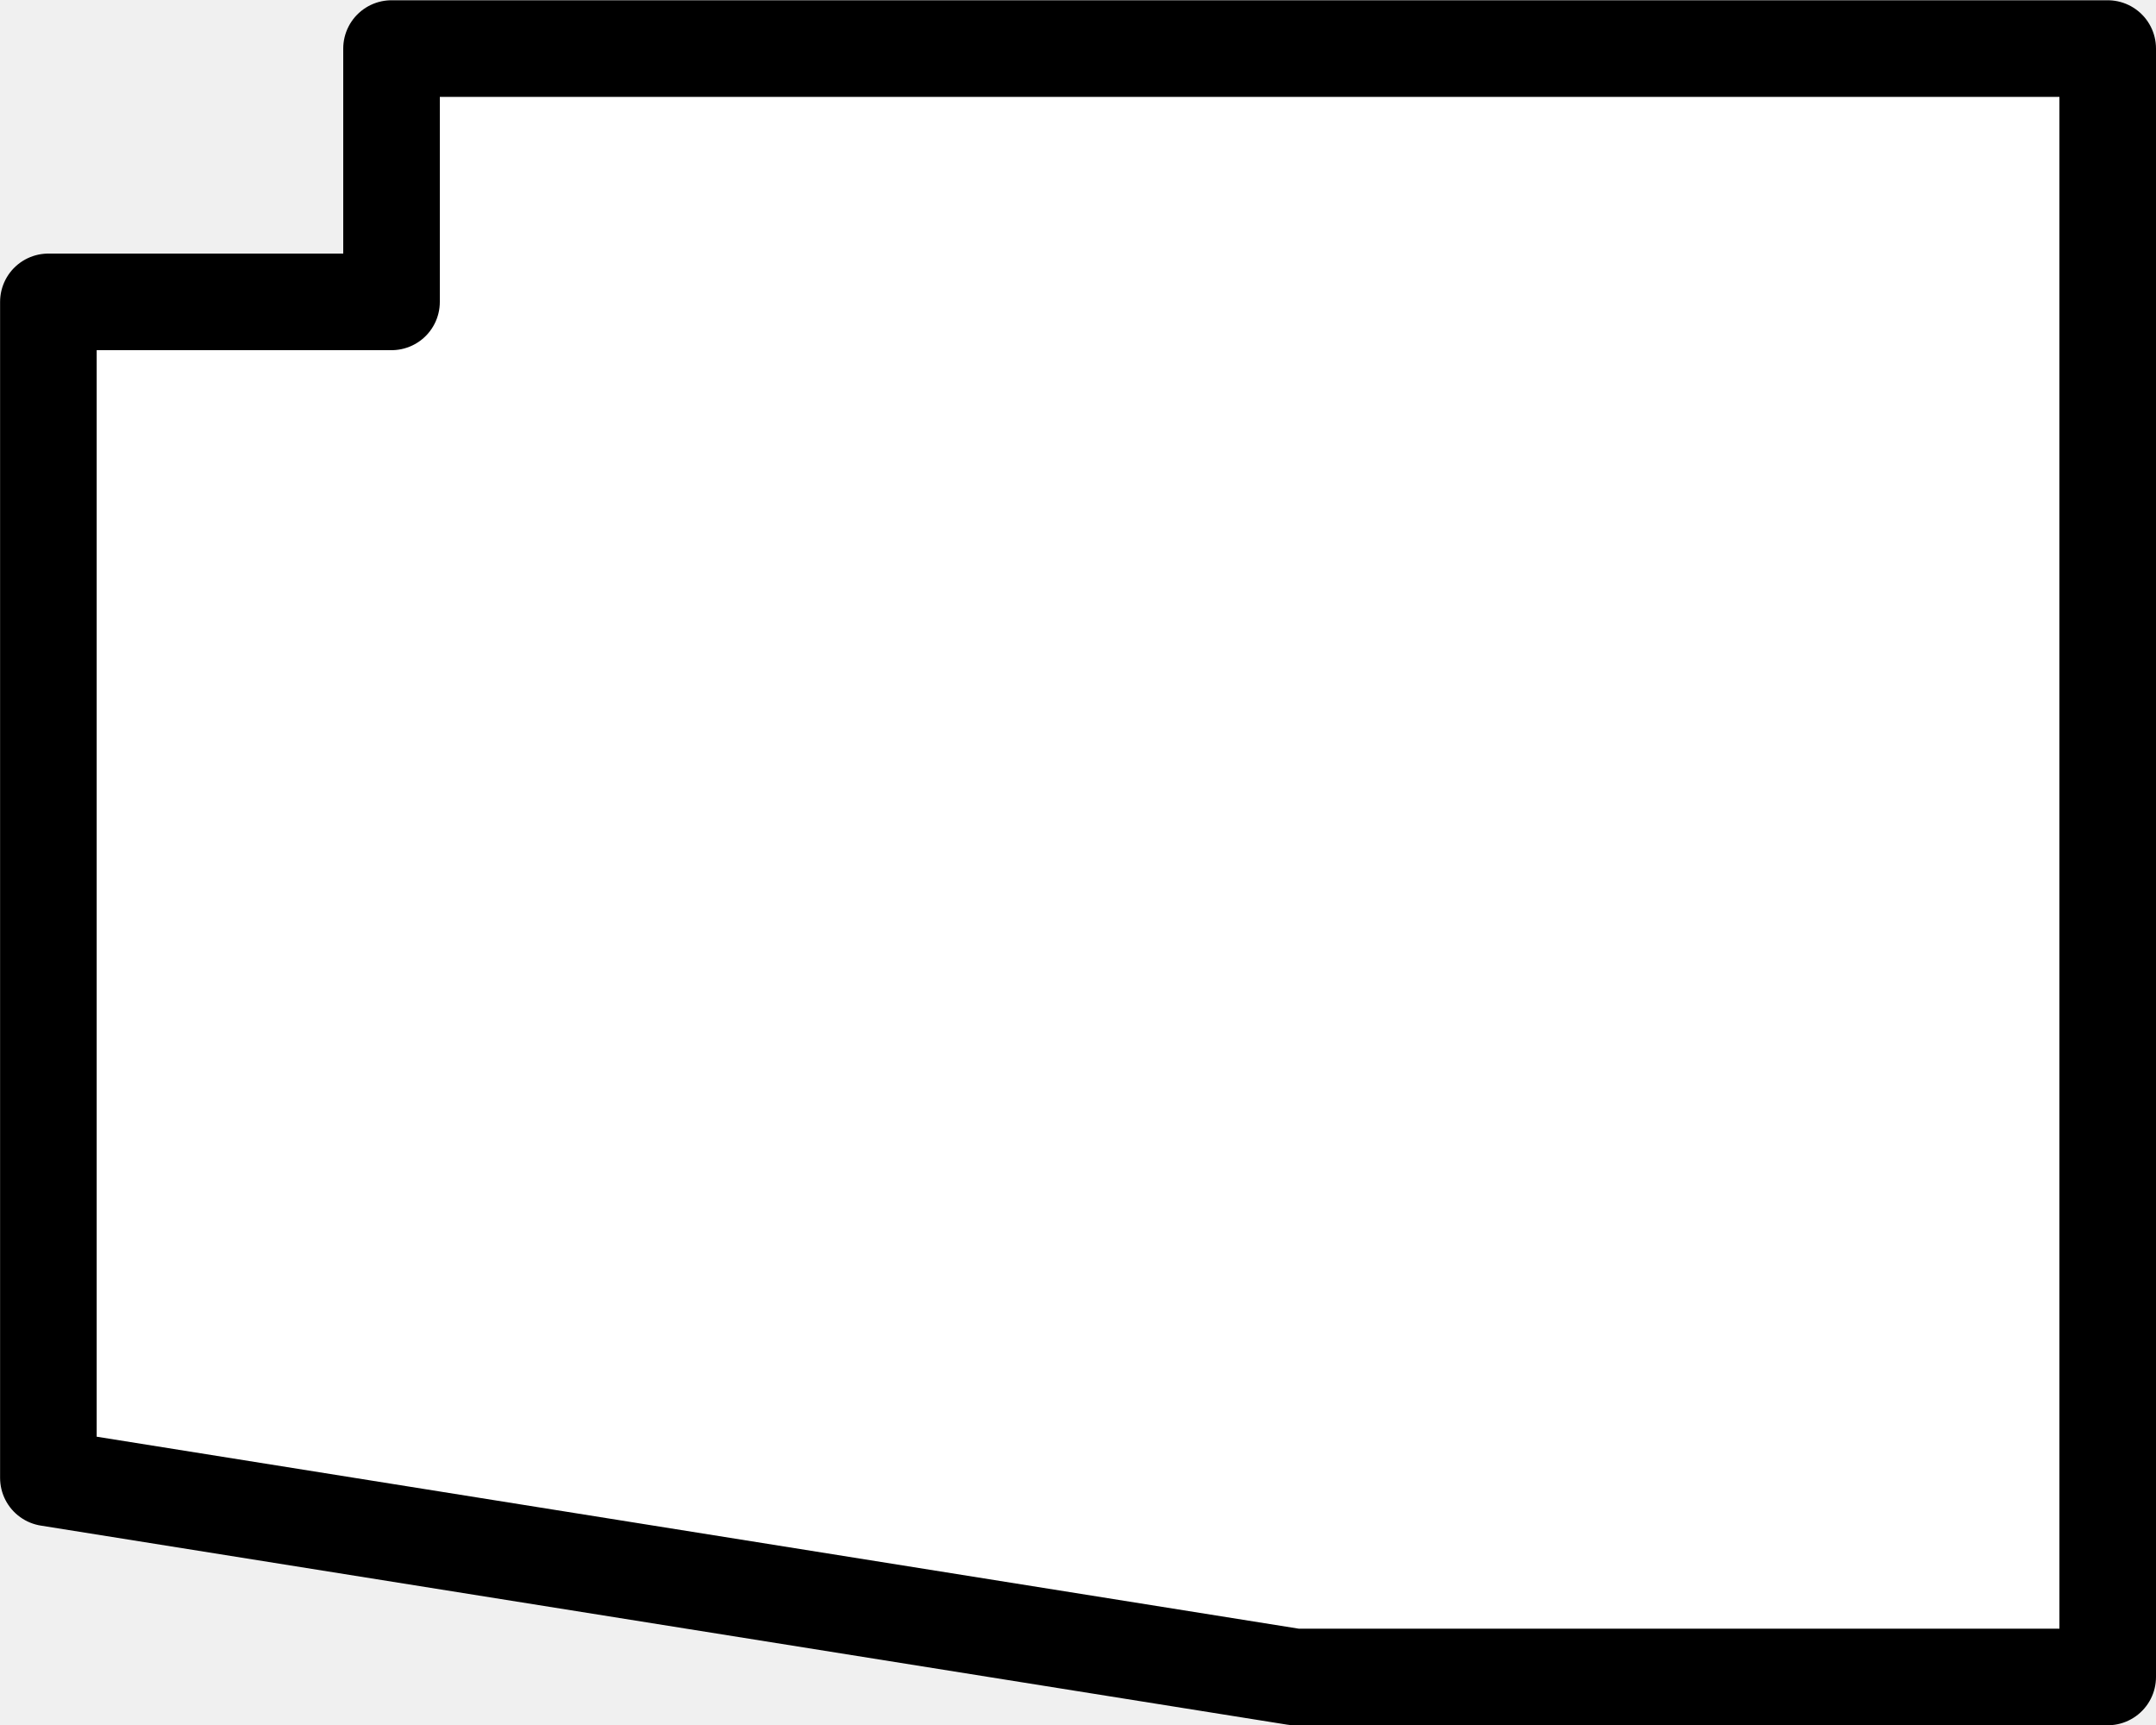
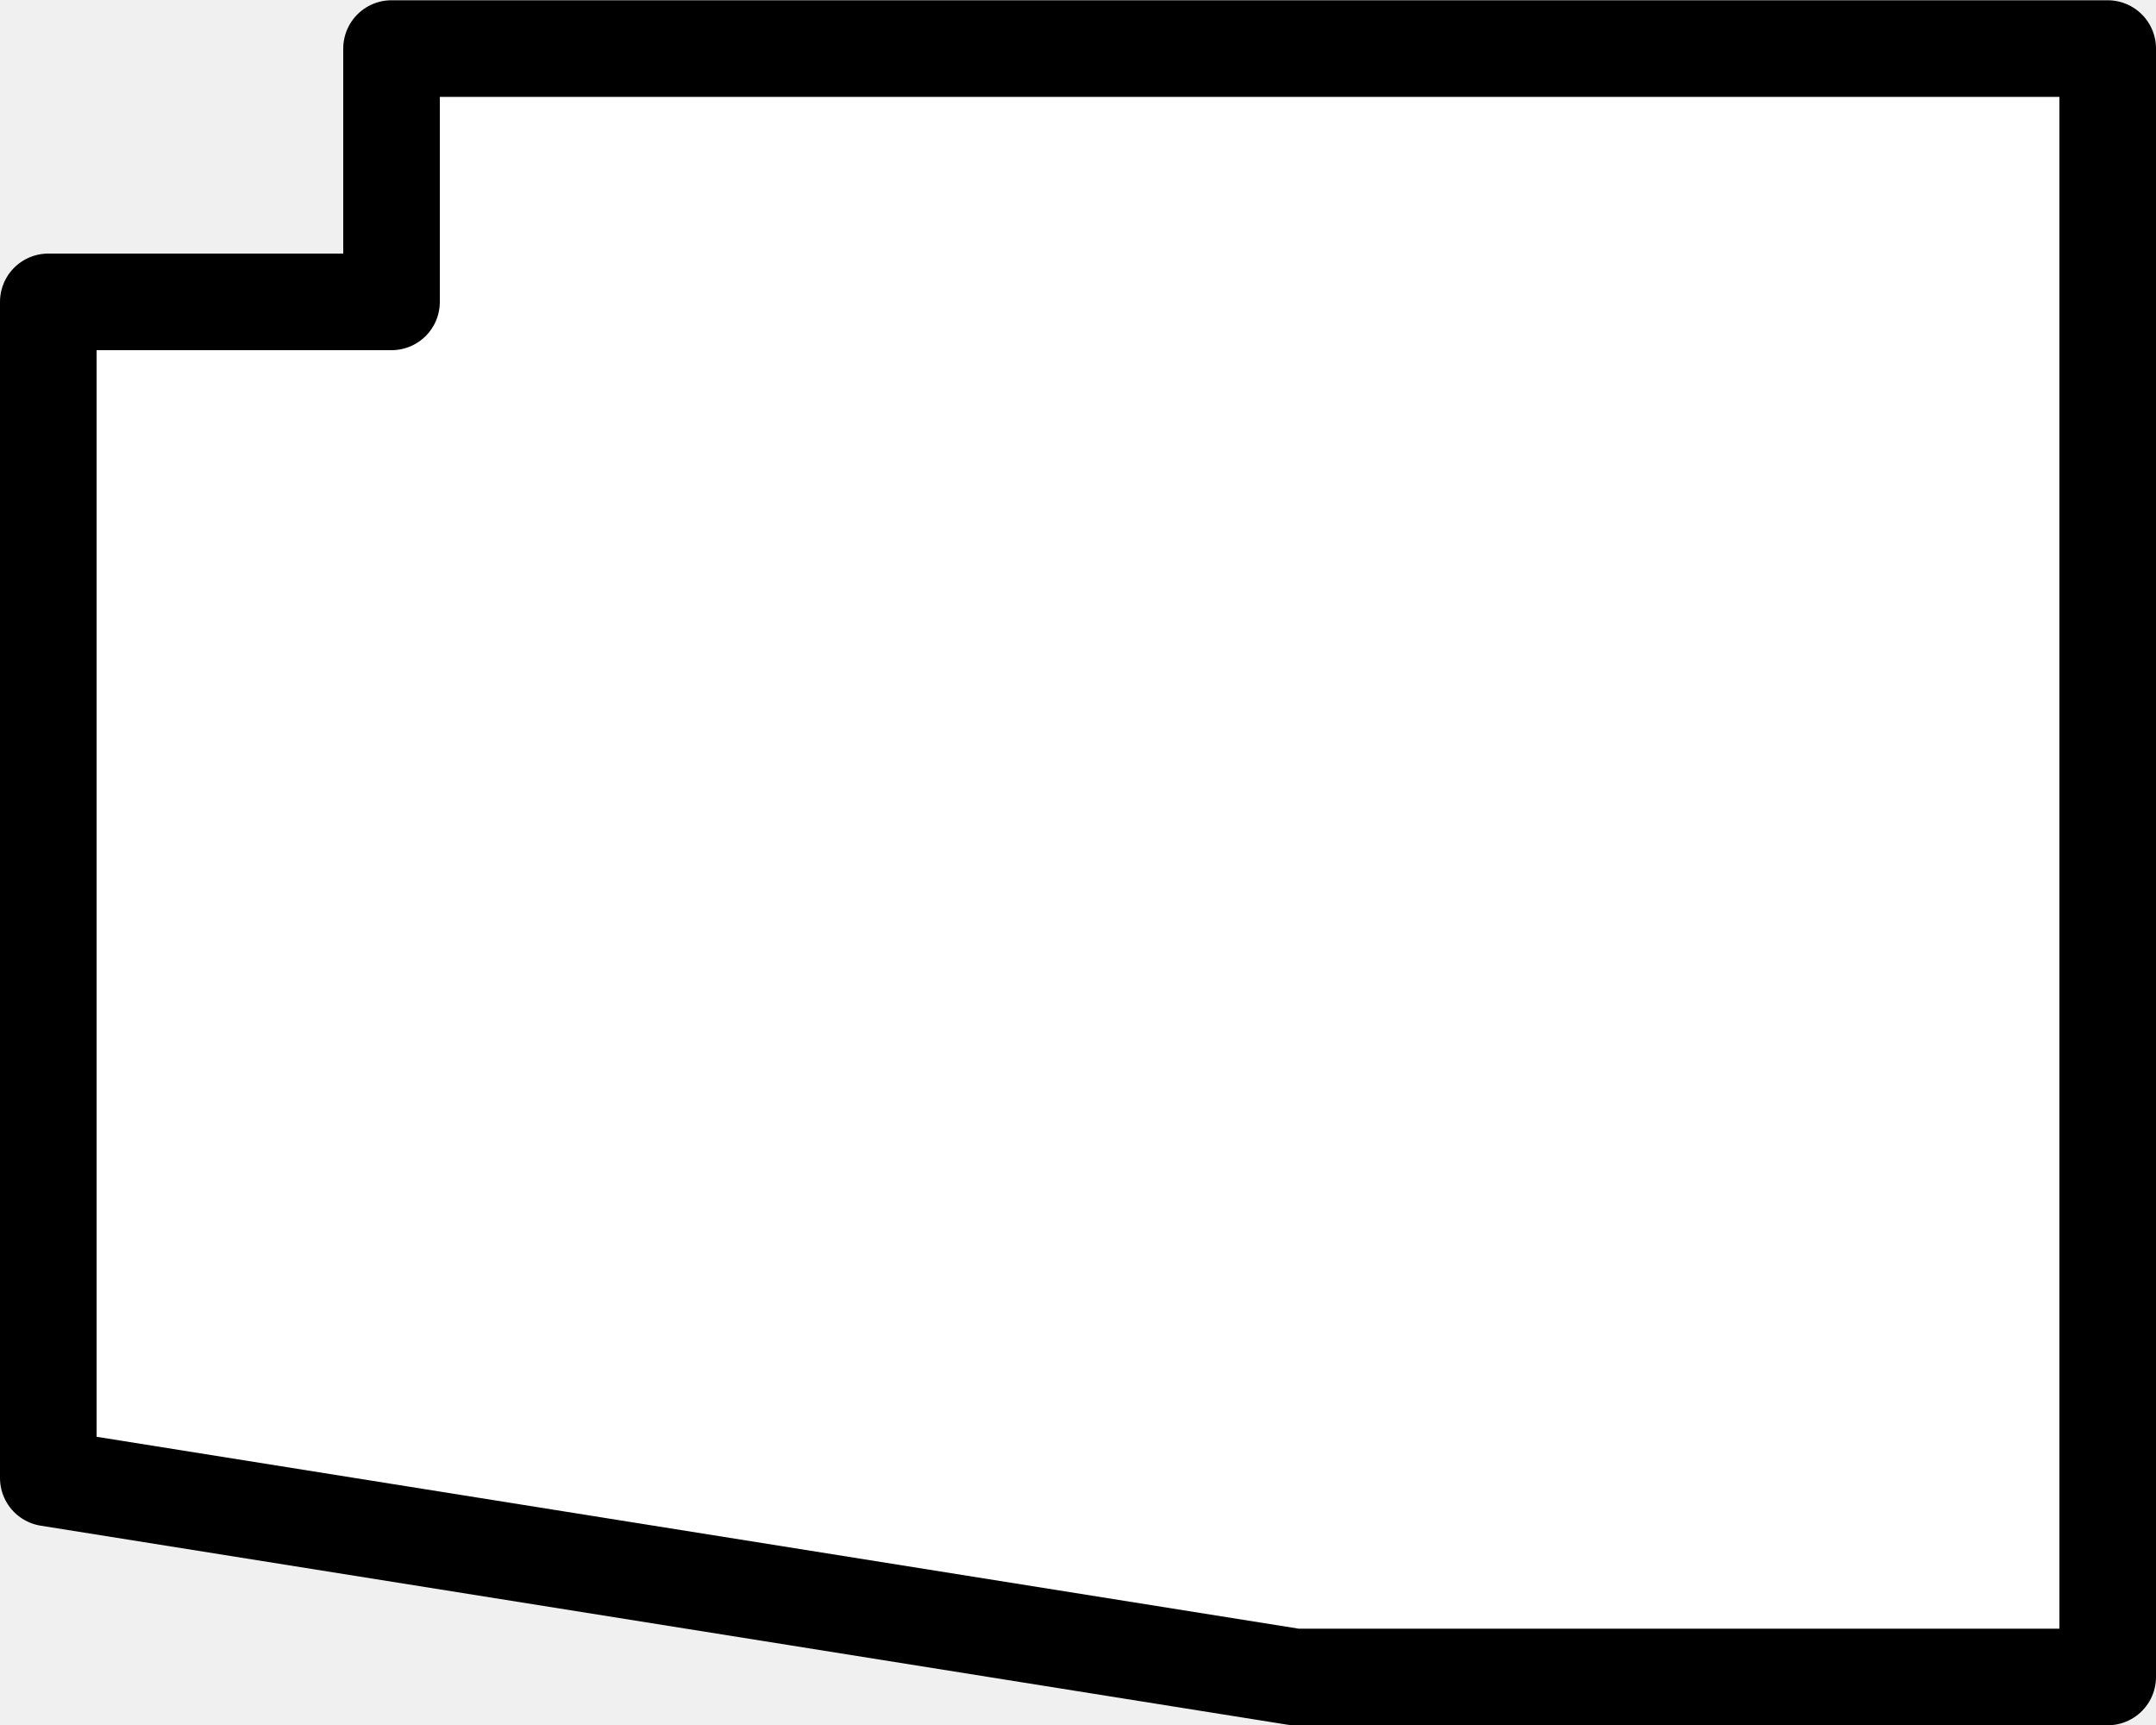
- <svg xmlns="http://www.w3.org/2000/svg" width="25" height="20" version="1.1">
-   <g transform="translate(-44.759 -235.78)">
-     <path d="m49.299 239.28v-2.937h19.9v18.88h-9.426l-14.453-2.308v-13.635z" fill="#fff" stroke="#000" stroke-linejoin="round" stroke-width="1.12" />
-   </g>
+ <svg xmlns="http://www.w3.org/2000/svg" width="25" height="20">
+   <path d="M4.54 3.5V.563h19.9v18.88h-9.426L.56 17.136V3.5z" fill="#fff" stroke="#000" stroke-linejoin="round" stroke-width="1.12" />
</svg>
